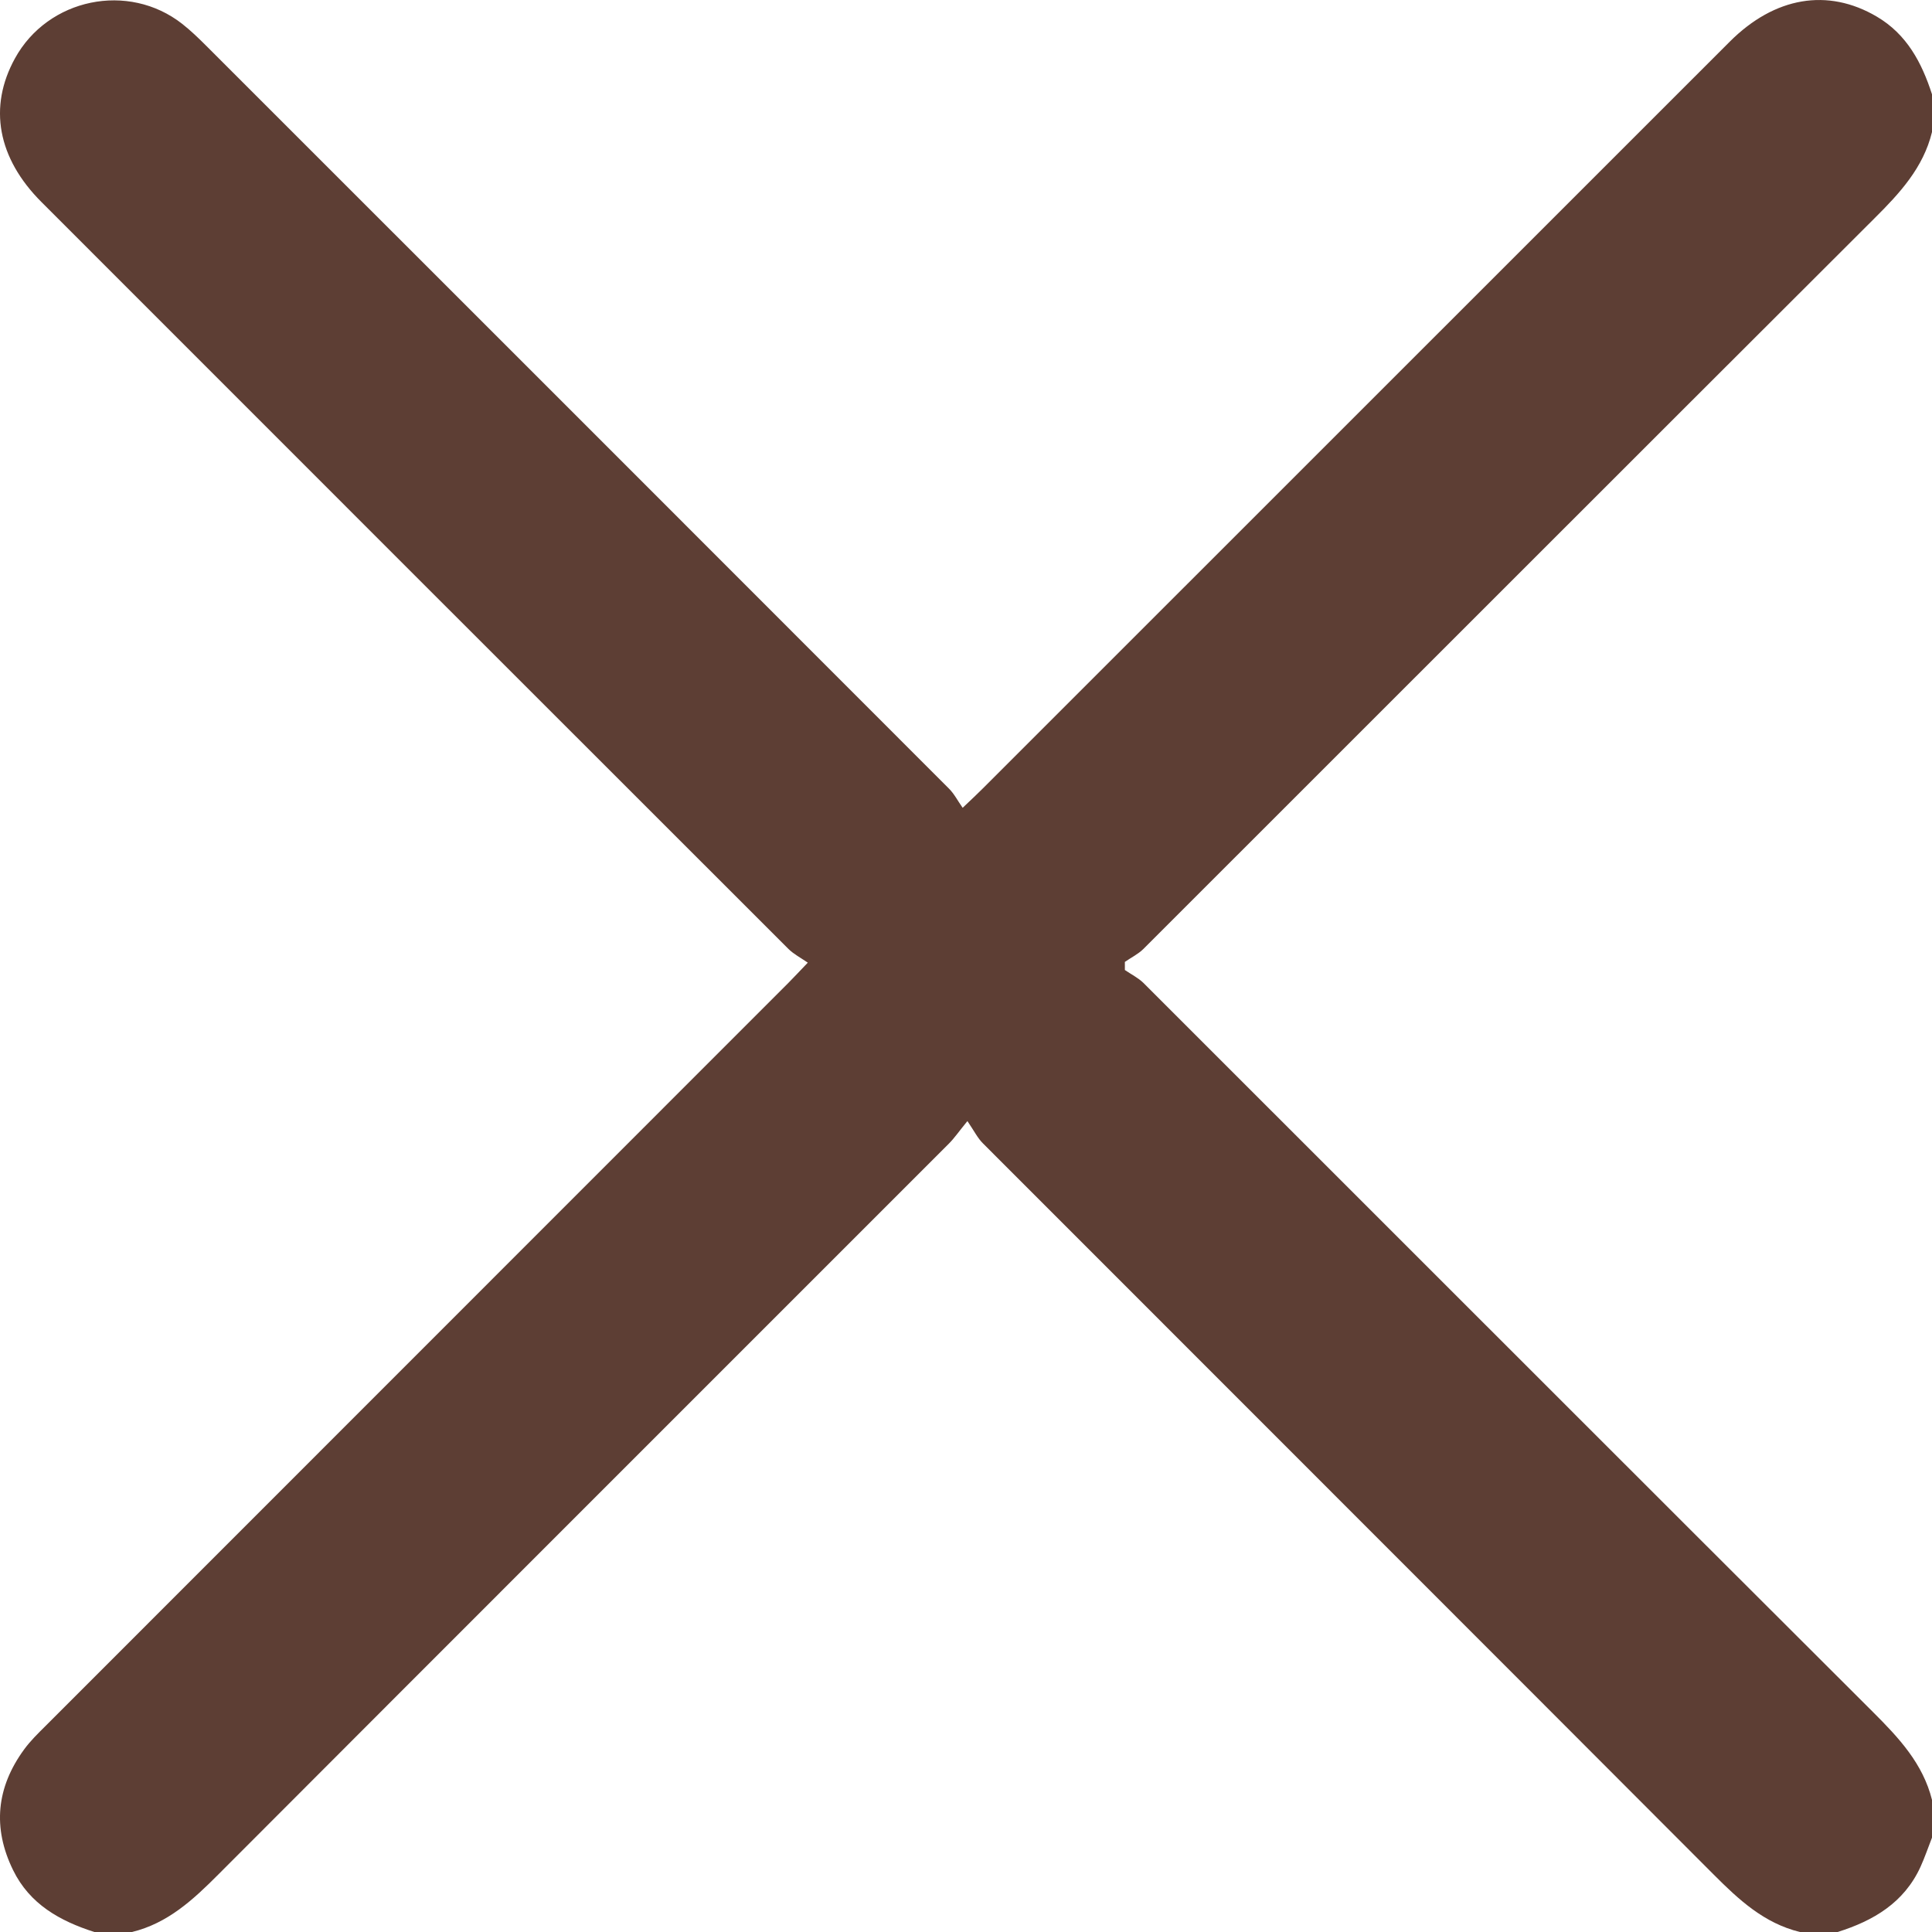
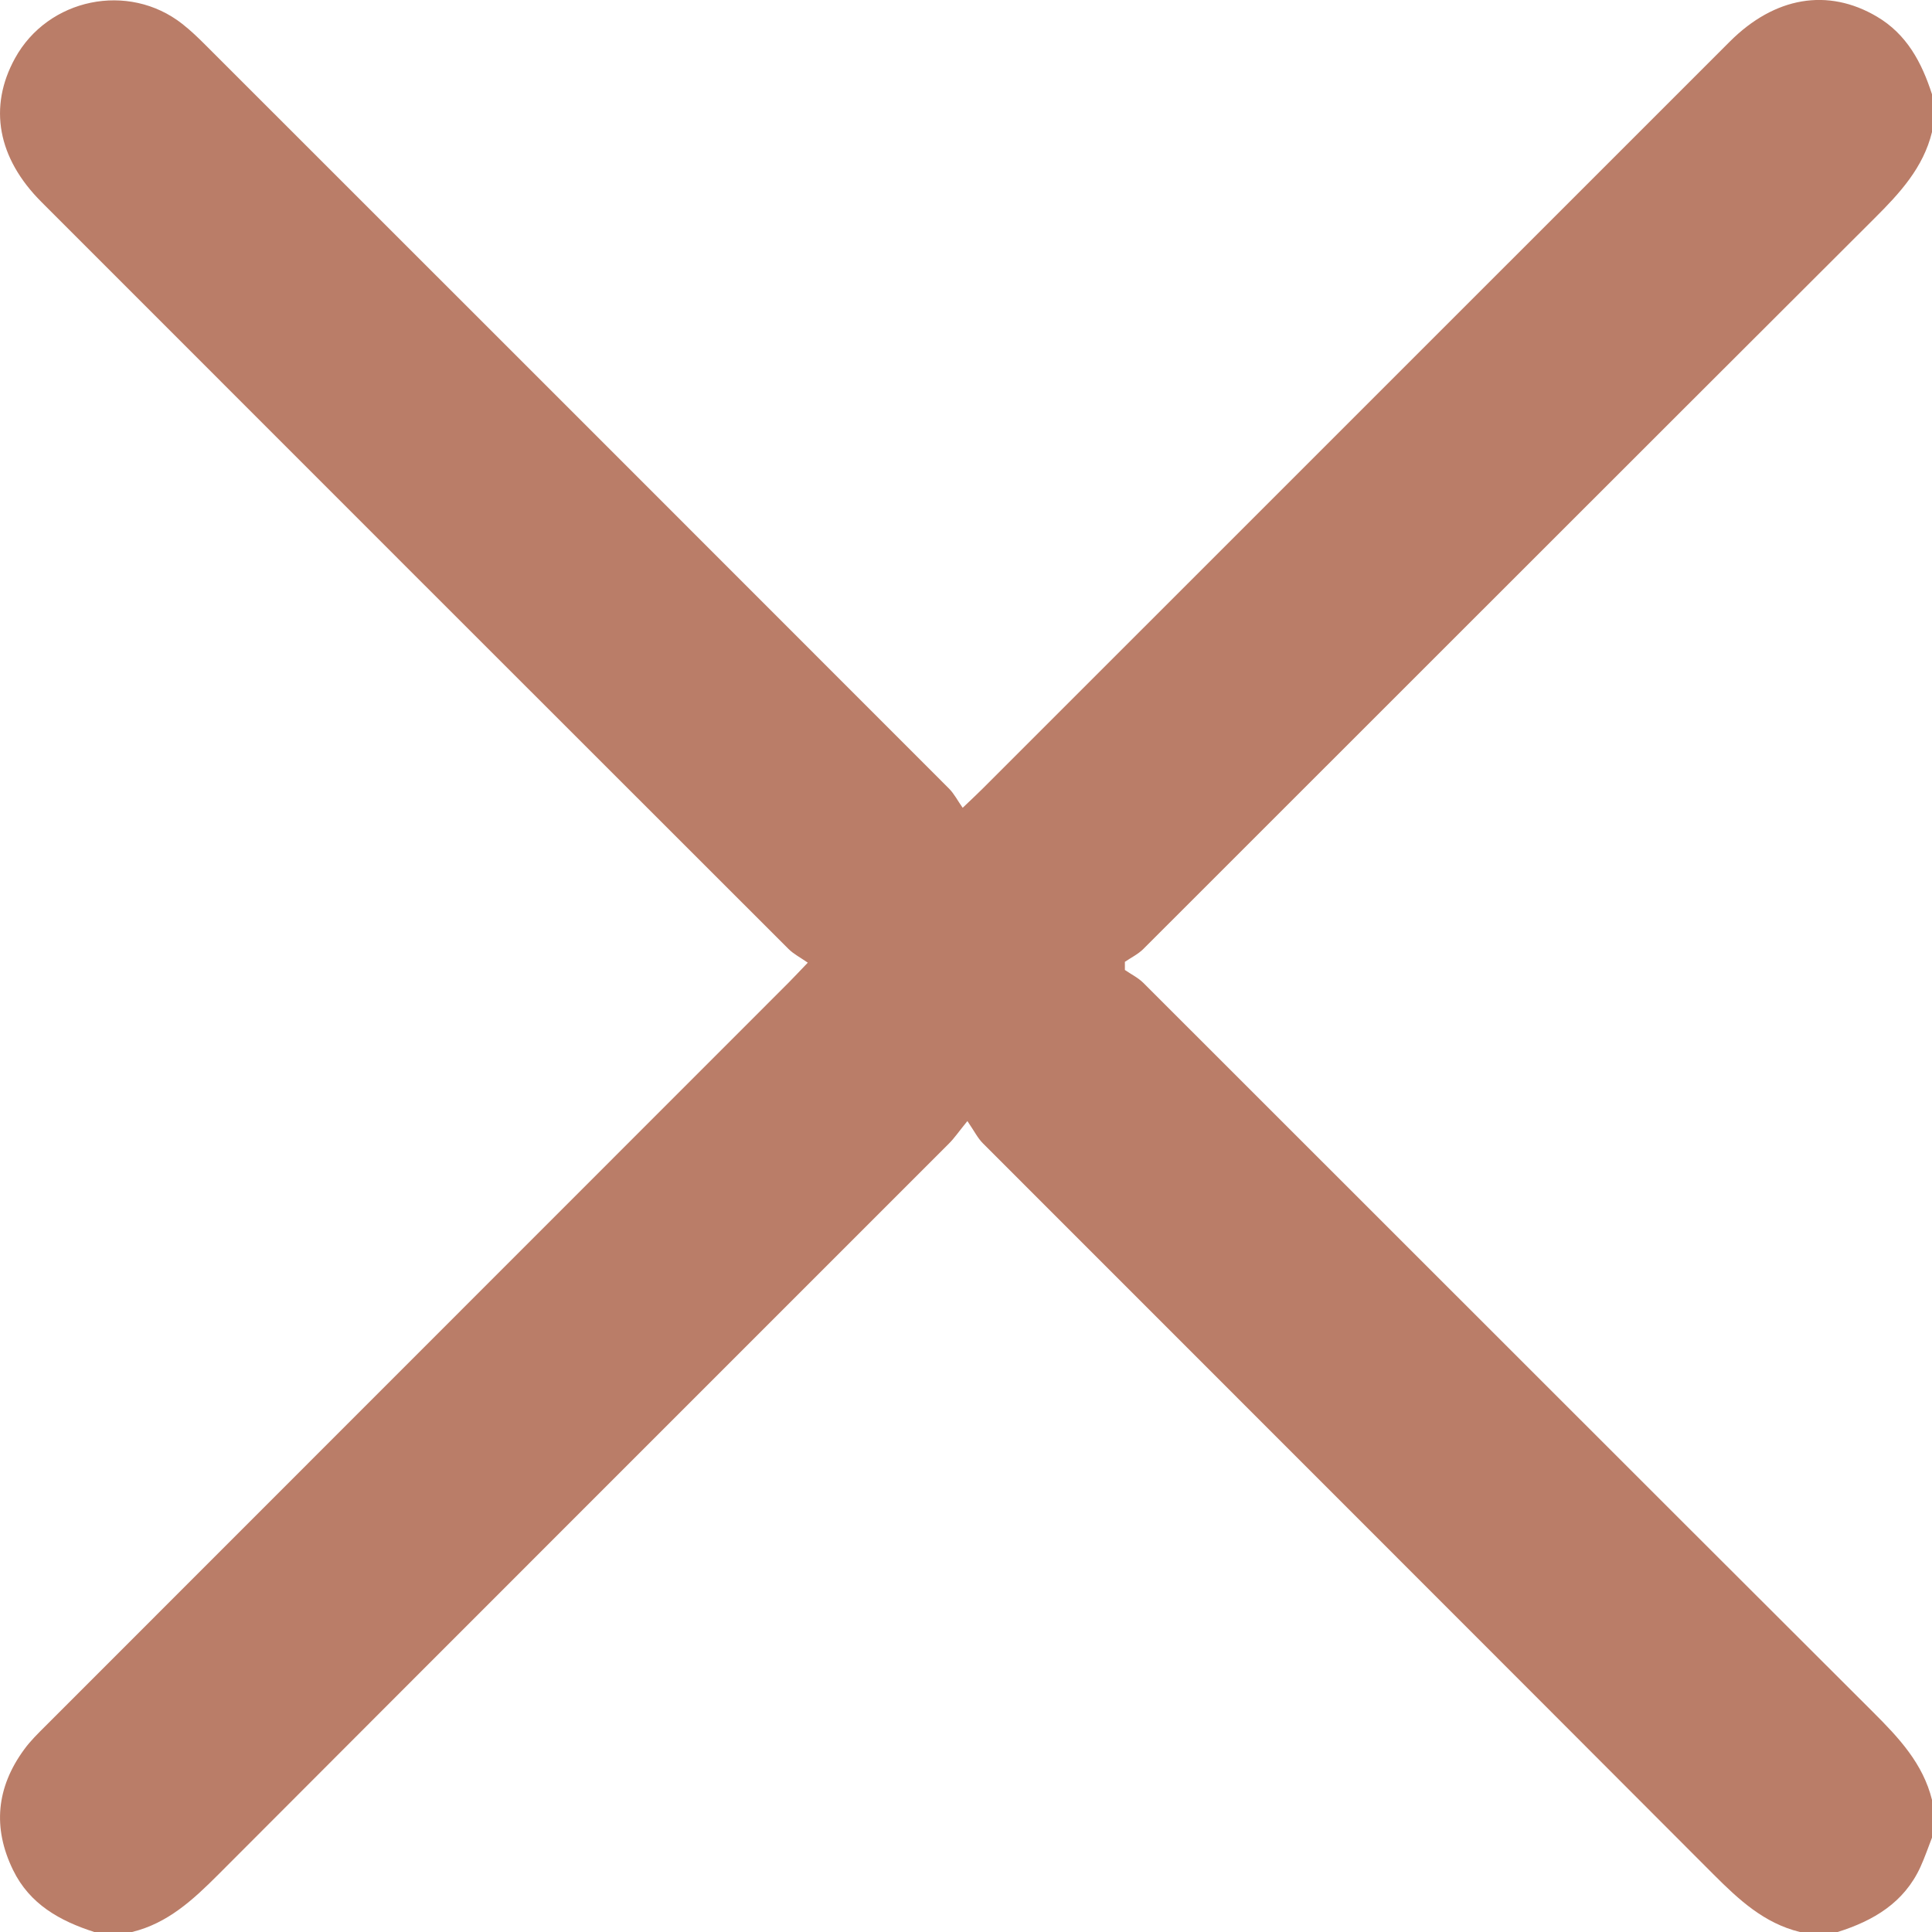
- <svg xmlns="http://www.w3.org/2000/svg" width="26" height="26" viewBox="0 0 26 26" fill="none">
-   <path d="M1.269 26C0.806 25.851 0.401 25.627 0.176 25.167C-0.103 24.597 -0.048 24.054 0.324 23.544C0.408 23.429 0.512 23.327 0.614 23.226C3.946 19.892 7.279 16.559 10.611 13.226C10.682 13.155 10.749 13.082 10.871 12.955C10.775 12.889 10.682 12.841 10.611 12.771C7.258 9.421 3.908 6.07 0.558 2.719C-0.033 2.128 -0.159 1.44 0.201 0.786C0.645 -0.023 1.727 -0.248 2.453 0.322C2.566 0.411 2.67 0.511 2.772 0.613C6.106 3.945 9.438 7.277 12.77 10.612C12.841 10.682 12.888 10.776 12.955 10.871C13.082 10.75 13.155 10.683 13.225 10.612C16.577 7.262 19.927 3.911 23.278 0.561C23.883 -0.044 24.598 -0.164 25.256 0.223C25.661 0.461 25.862 0.842 26 1.269C26 1.438 26 1.607 26 1.777C25.883 2.258 25.565 2.601 25.225 2.939C21.943 6.214 18.667 9.494 15.387 12.771C15.316 12.841 15.221 12.887 15.138 12.945C15.138 12.981 15.138 13.018 15.138 13.054C15.221 13.111 15.316 13.158 15.387 13.227C18.661 16.498 21.931 19.773 25.207 23.041C25.553 23.386 25.878 23.733 26 24.222C26 24.391 26 24.56 26 24.73C25.948 24.862 25.903 24.997 25.844 25.126C25.623 25.606 25.212 25.849 24.73 26C24.561 26 24.392 26 24.223 26C23.741 25.883 23.399 25.565 23.061 25.226C19.786 21.944 16.505 18.667 13.228 15.387C13.157 15.317 13.111 15.222 13.019 15.087C12.899 15.234 12.842 15.318 12.772 15.388C9.494 18.667 6.213 21.945 2.938 25.226C2.6 25.565 2.258 25.883 1.776 26C1.607 26 1.438 26 1.269 26Z" fill="#5D3E34" />
+ <svg xmlns="http://www.w3.org/2000/svg" width="54" height="54" viewBox="0 0 54 54" fill="none">
+   <path d="M2.635 54C1.675 53.691 0.832 53.225 0.366 52.27C-0.213 51.085 -0.099 49.957 0.674 48.9C0.848 48.66 1.065 48.448 1.276 48.238C8.197 41.314 15.119 34.392 22.039 27.468C22.186 27.321 22.326 27.169 22.578 26.907C22.38 26.768 22.186 26.67 22.039 26.524C15.075 19.567 8.116 12.607 1.159 5.646C-0.069 4.419 -0.329 2.99 0.418 1.631C1.34 -0.049 3.587 -0.515 5.095 0.668C5.329 0.852 5.546 1.06 5.757 1.272C12.681 8.192 19.603 15.113 26.523 22.039C26.669 22.185 26.767 22.38 26.907 22.578C27.17 22.327 27.322 22.187 27.468 22.04C34.429 15.082 41.388 8.122 48.348 1.163C49.604 -0.093 51.089 -0.342 52.456 0.462C53.296 0.956 53.714 1.748 54 2.635C54 2.986 54 3.337 54 3.69C53.757 4.689 53.097 5.401 52.391 6.104C45.575 12.905 38.769 19.718 31.957 26.524C31.811 26.67 31.614 26.765 31.441 26.884C31.441 26.959 31.441 27.036 31.441 27.111C31.614 27.23 31.811 27.327 31.957 27.472C38.758 34.265 45.55 41.067 52.354 47.855C53.072 48.571 53.748 49.29 54 50.307C54 50.659 54 51.01 54 51.362C53.893 51.637 53.798 51.917 53.676 52.184C53.218 53.182 52.364 53.685 51.364 54C51.012 54 50.661 54 50.309 54C49.309 53.757 48.599 53.096 47.896 52.393C41.094 45.575 34.281 38.77 27.474 31.958C27.327 31.812 27.232 31.615 27.039 31.334C26.791 31.639 26.673 31.813 26.527 31.959C19.718 38.77 12.905 45.577 6.103 52.393C5.4 53.096 4.69 53.757 3.69 54C3.338 54 2.987 54 2.635 54Z" fill="#BA7D68" />
</svg>
